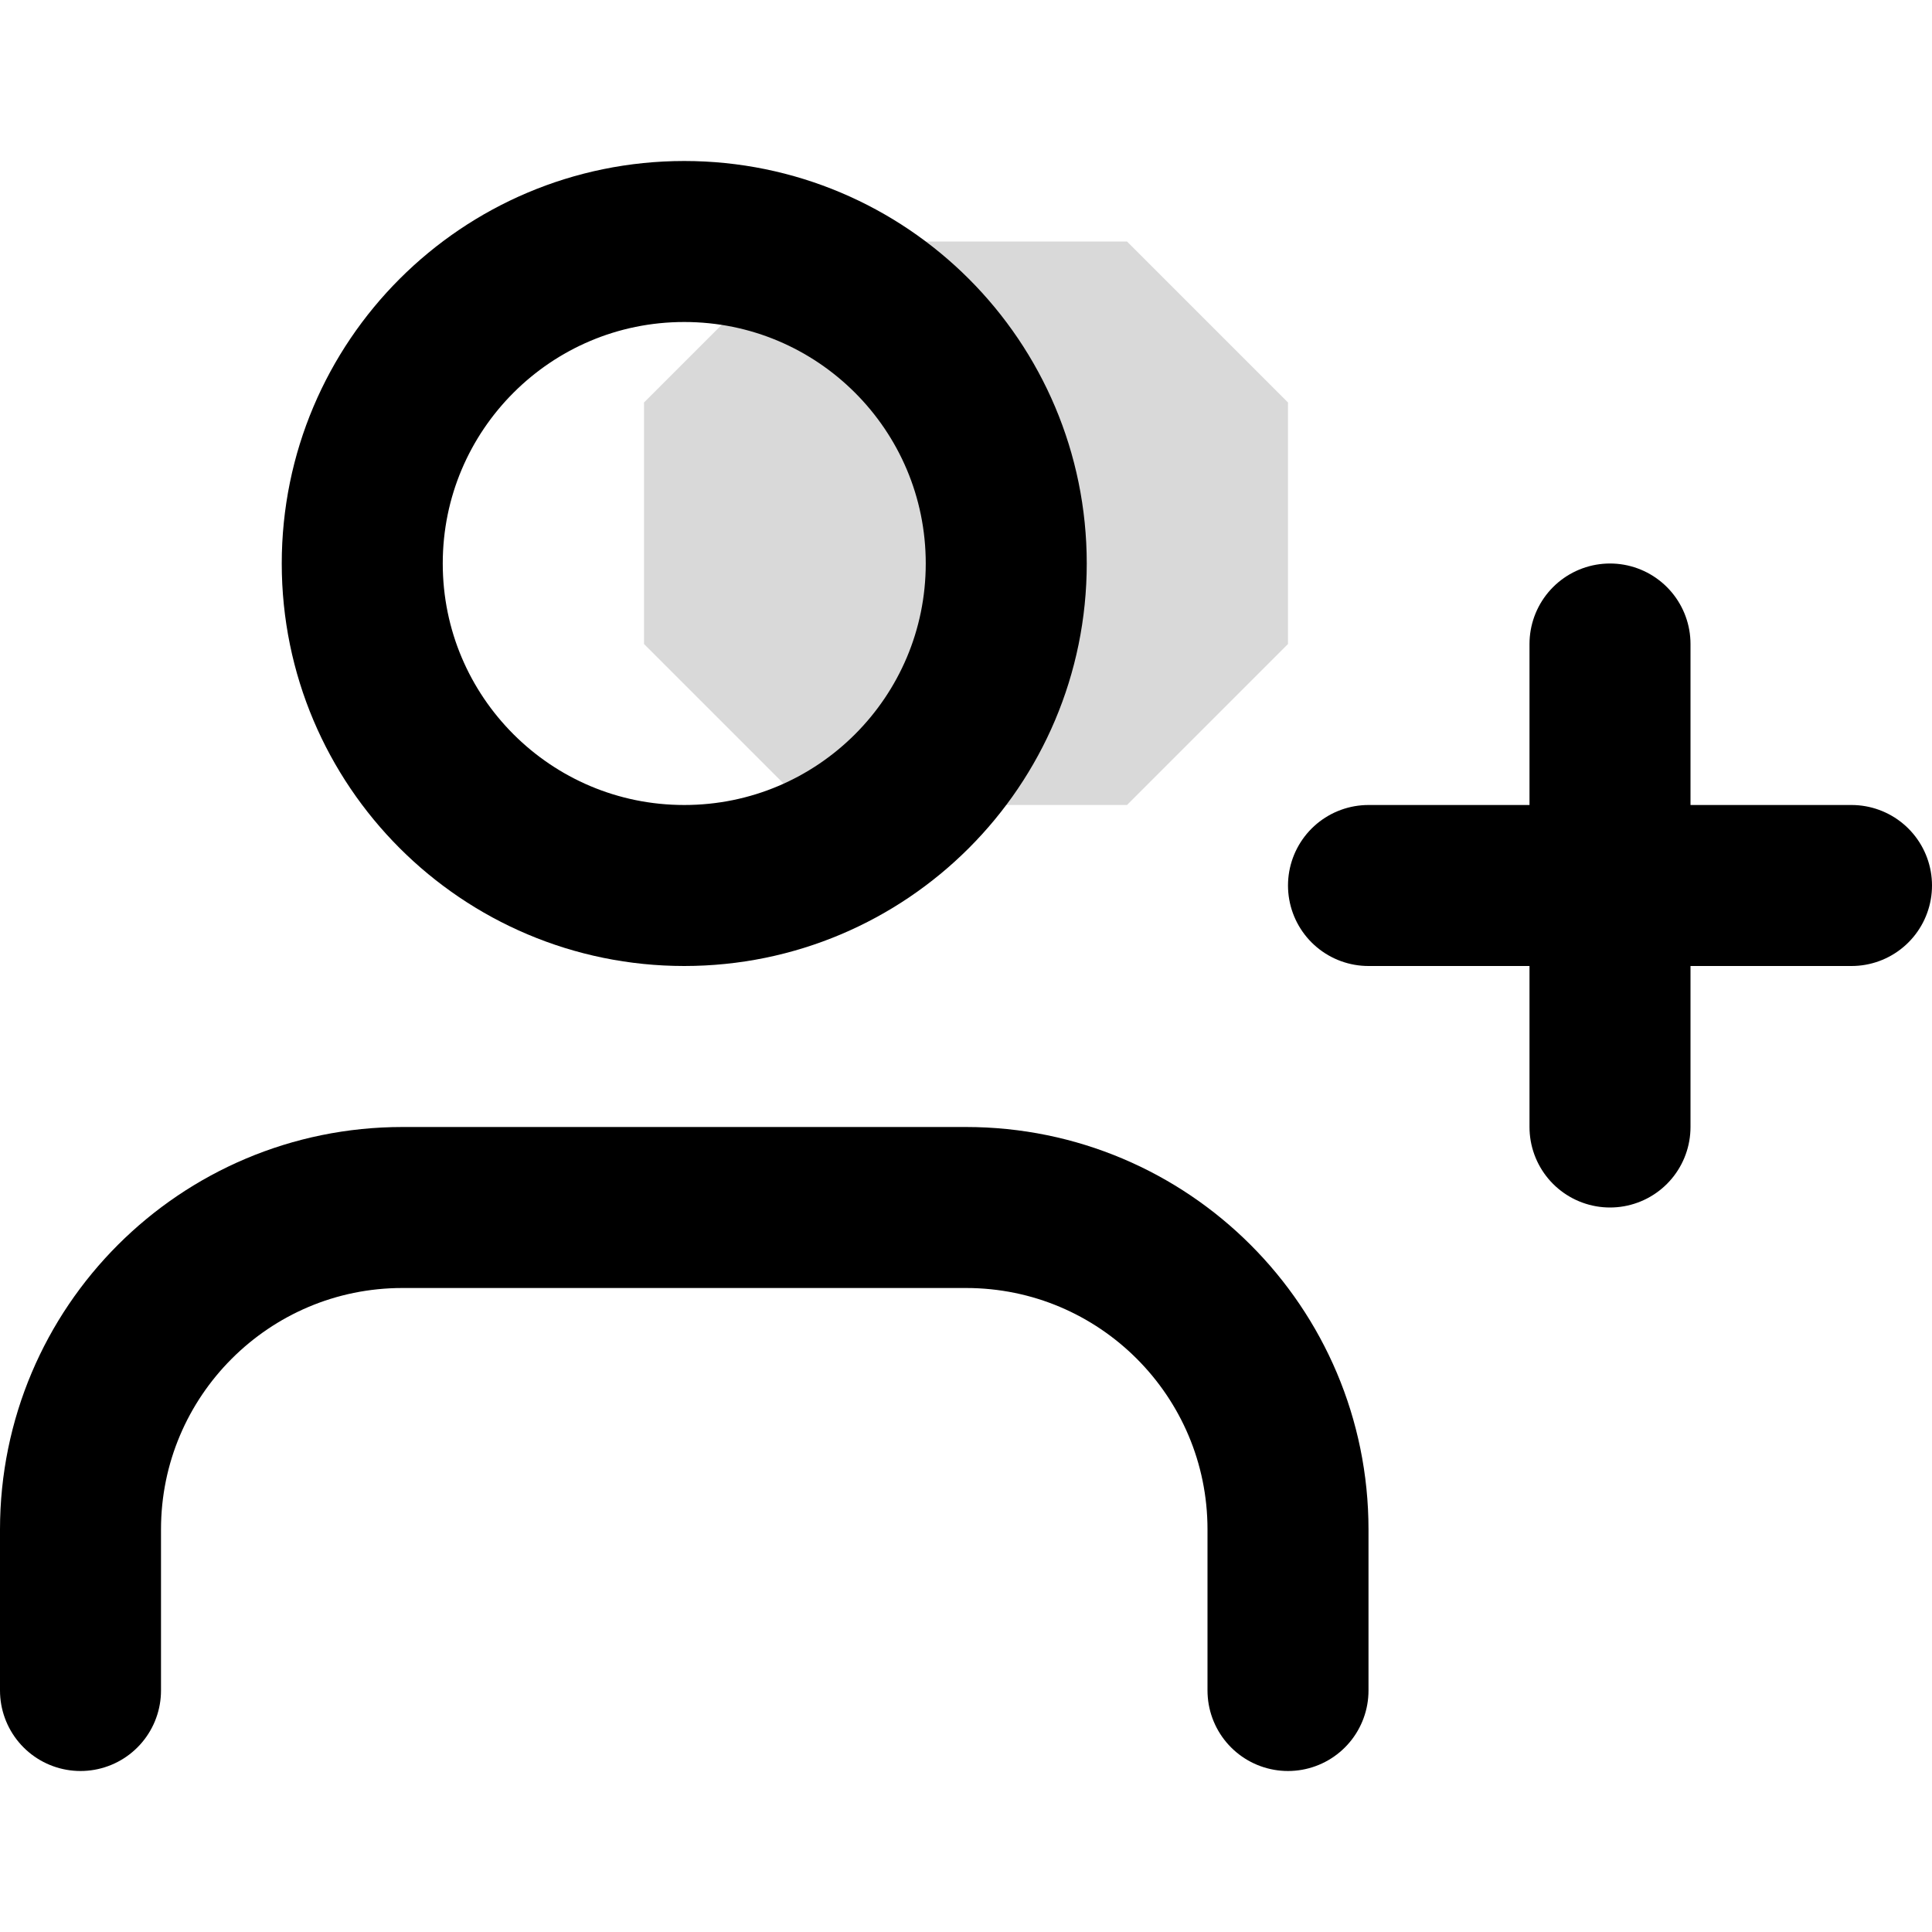
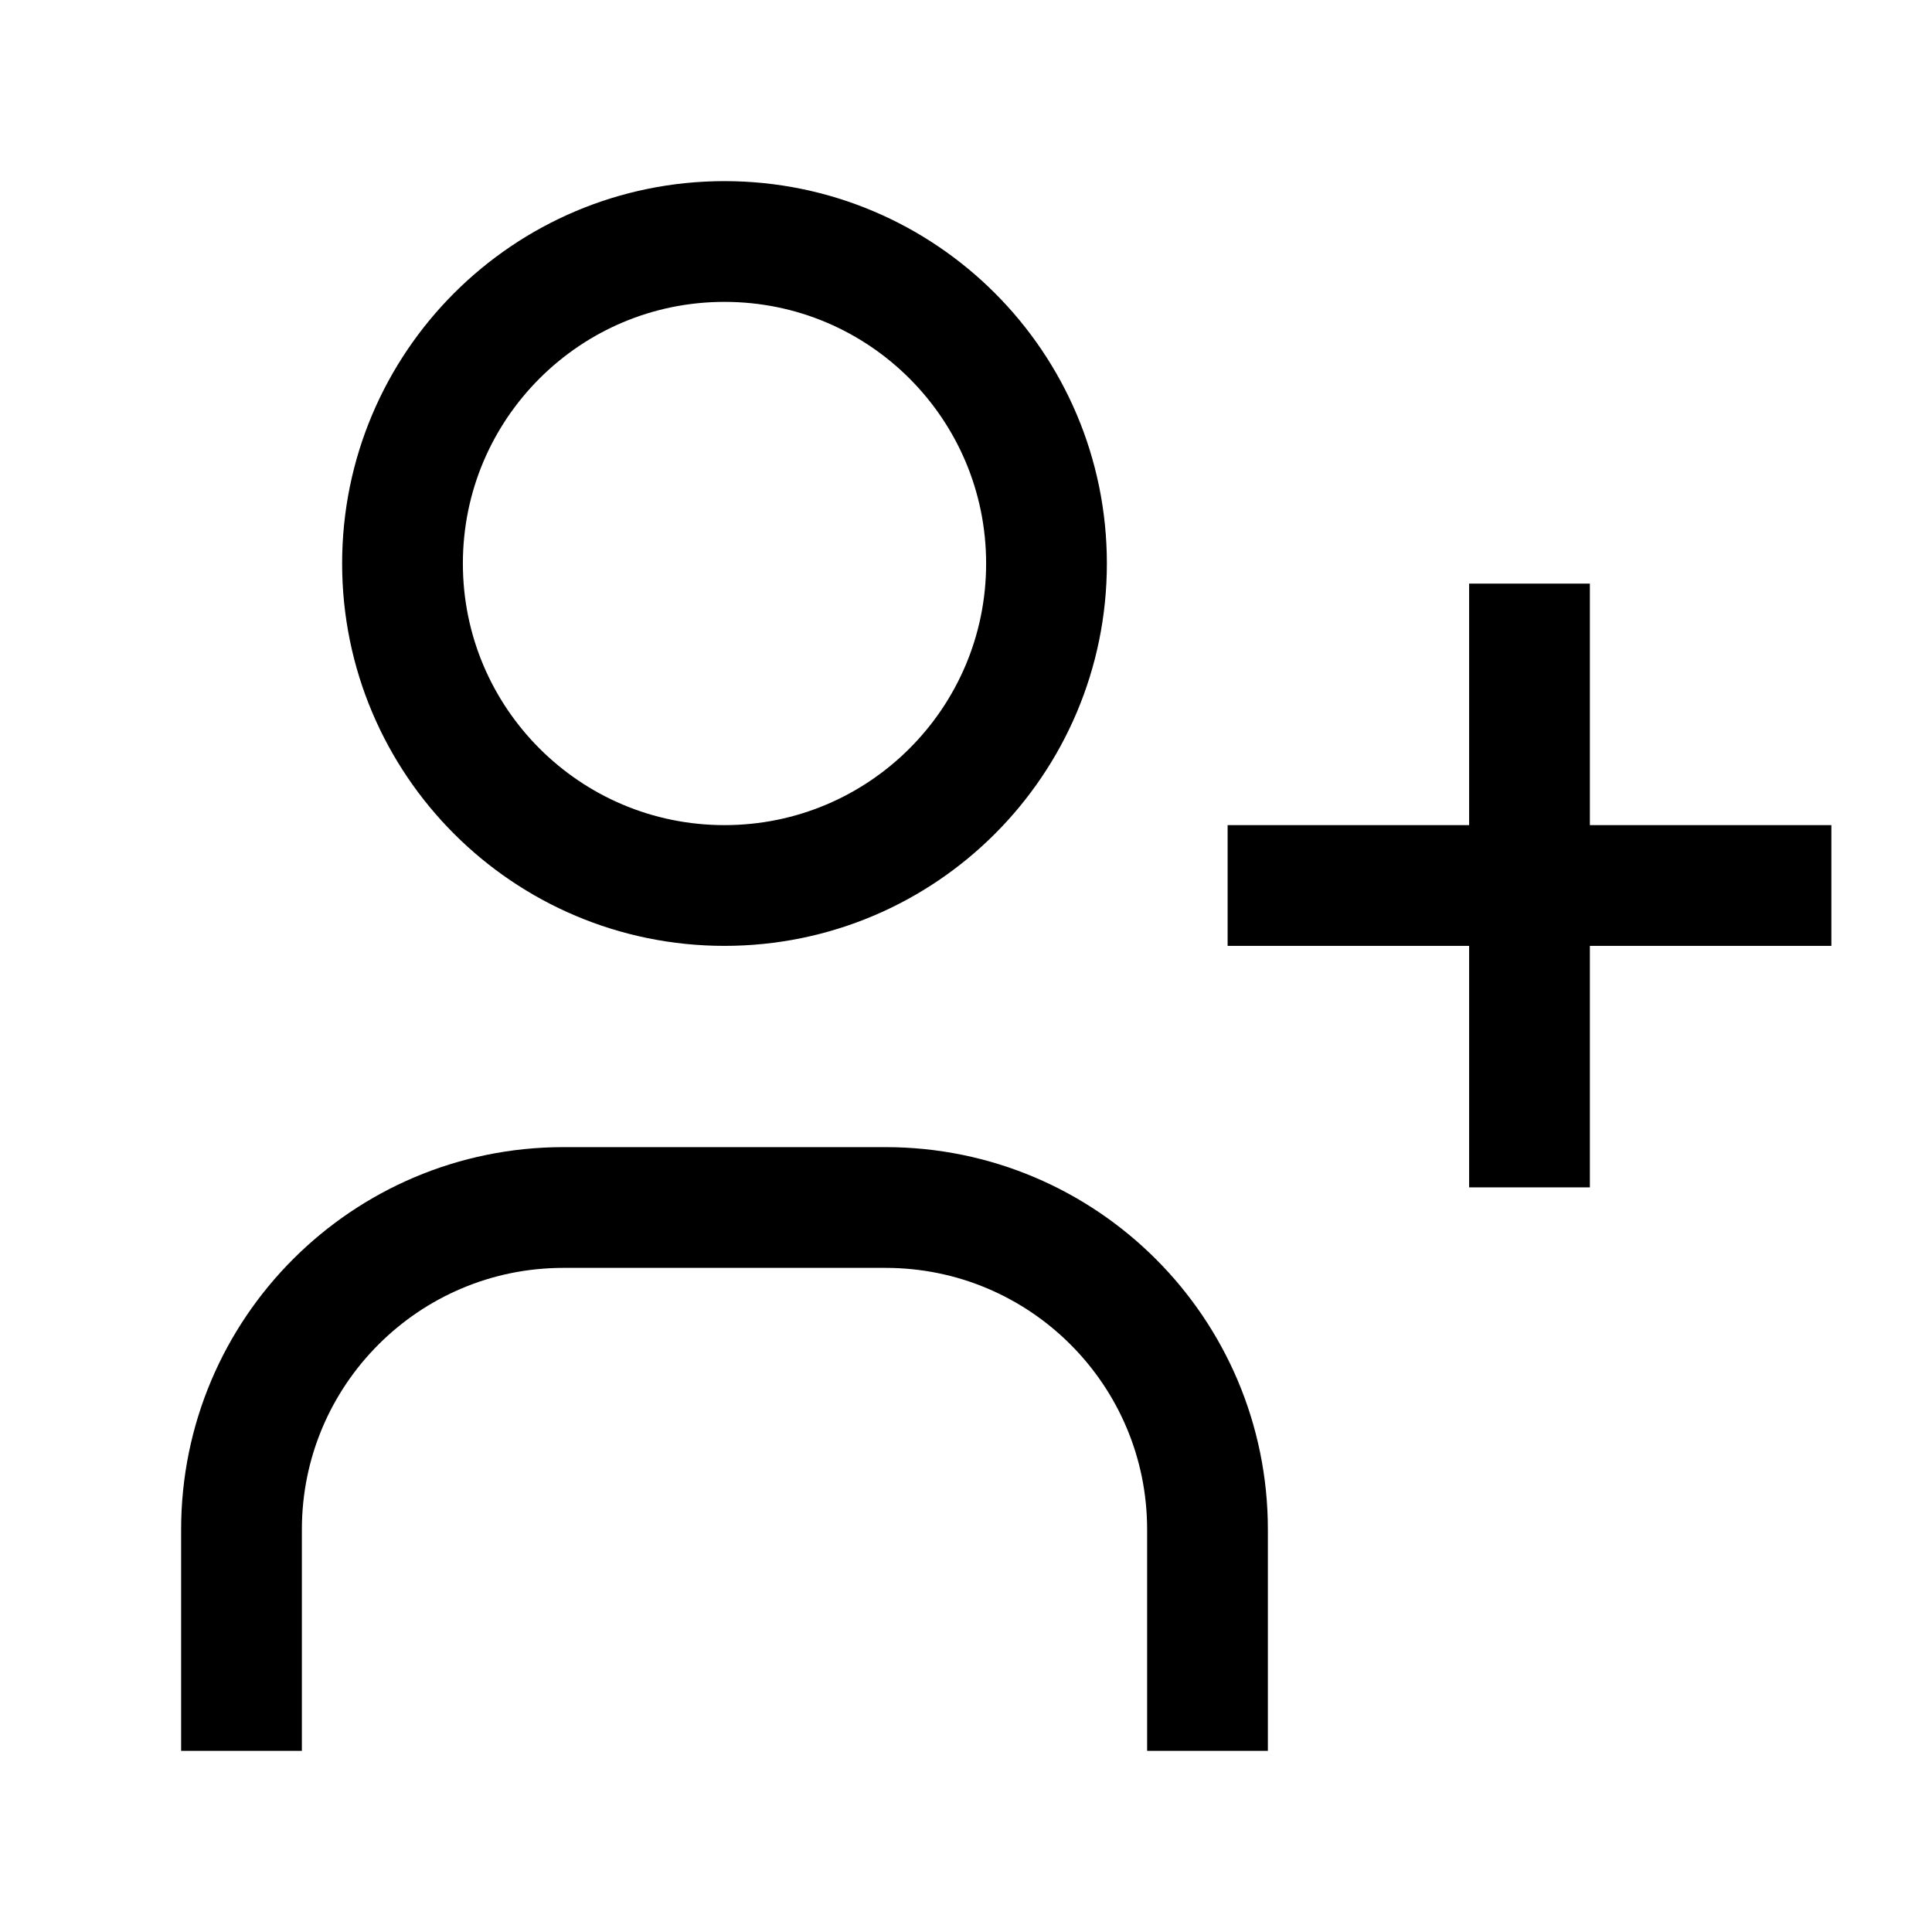
- <svg xmlns="http://www.w3.org/2000/svg" width="24" height="24" viewBox="0 0 24 24" fill="none" stroke="currentColor" stroke-width="2" stroke-linecap="round" stroke-linejoin="round">
-   <path d="M10 3h4l2 2v3l-2 2h-4L8 8V5z" fill="currentColor" fill-opacity="0.15" stroke="none" />
-   <path d="M16 21v-2a4 4 0 0 0-4-4H5a4 4 0 0 0-4 4v2" />
-   <circle cx="8.5" cy="7" r="4" />
-   <line x1="20" y1="8" x2="20" y2="14" />
-   <line x1="23" y1="11" x2="17" y2="11" />
+ <svg xmlns="http://www.w3.org/2000/svg" width="24" height="24" viewBox="0 0 24 24" fill="none" stroke="currentColor" stroke-width="1.5" stroke-linecap="square" stroke-linejoin="miter">
+   <circle cx="9" cy="7" r="4" />
+   <path d="M3 21v-2a4 4 0 0 1 4-4h4a4 4 0 0 1 4 4v2" />
+   <line x1="19" y1="8" x2="19" y2="14" />
+   <line x1="16" y1="11" x2="22" y2="11" />
</svg>
